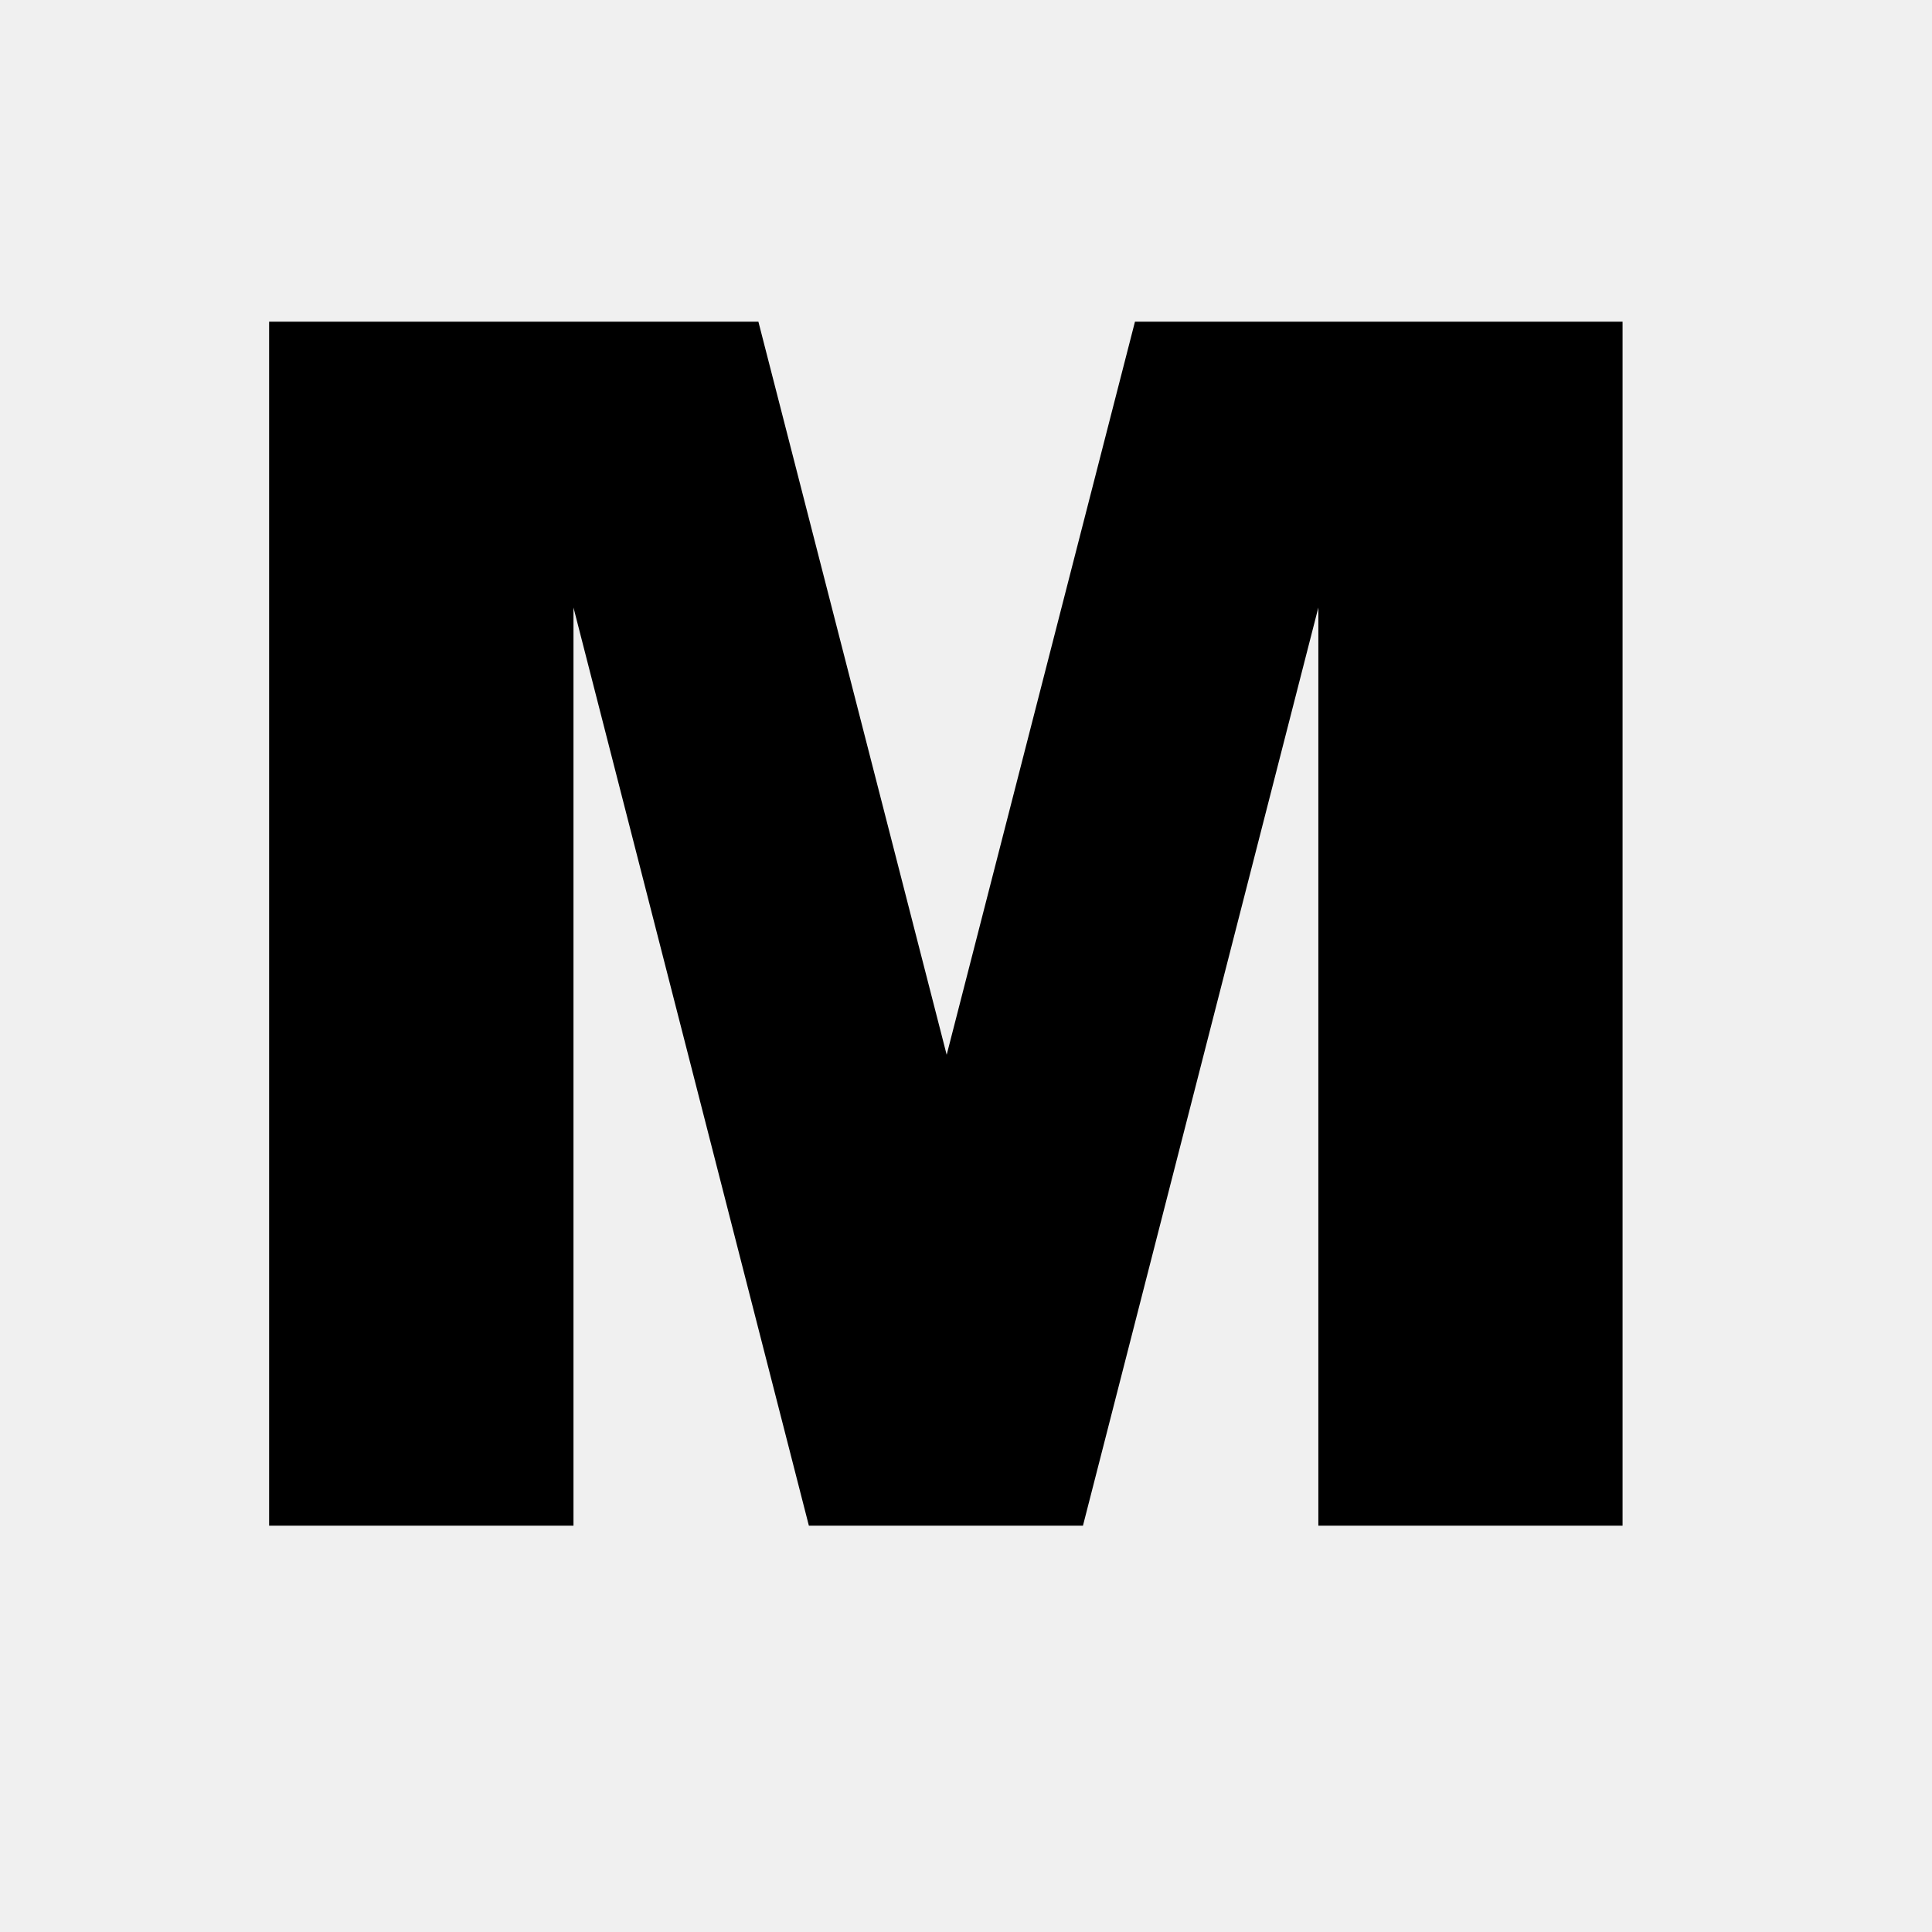
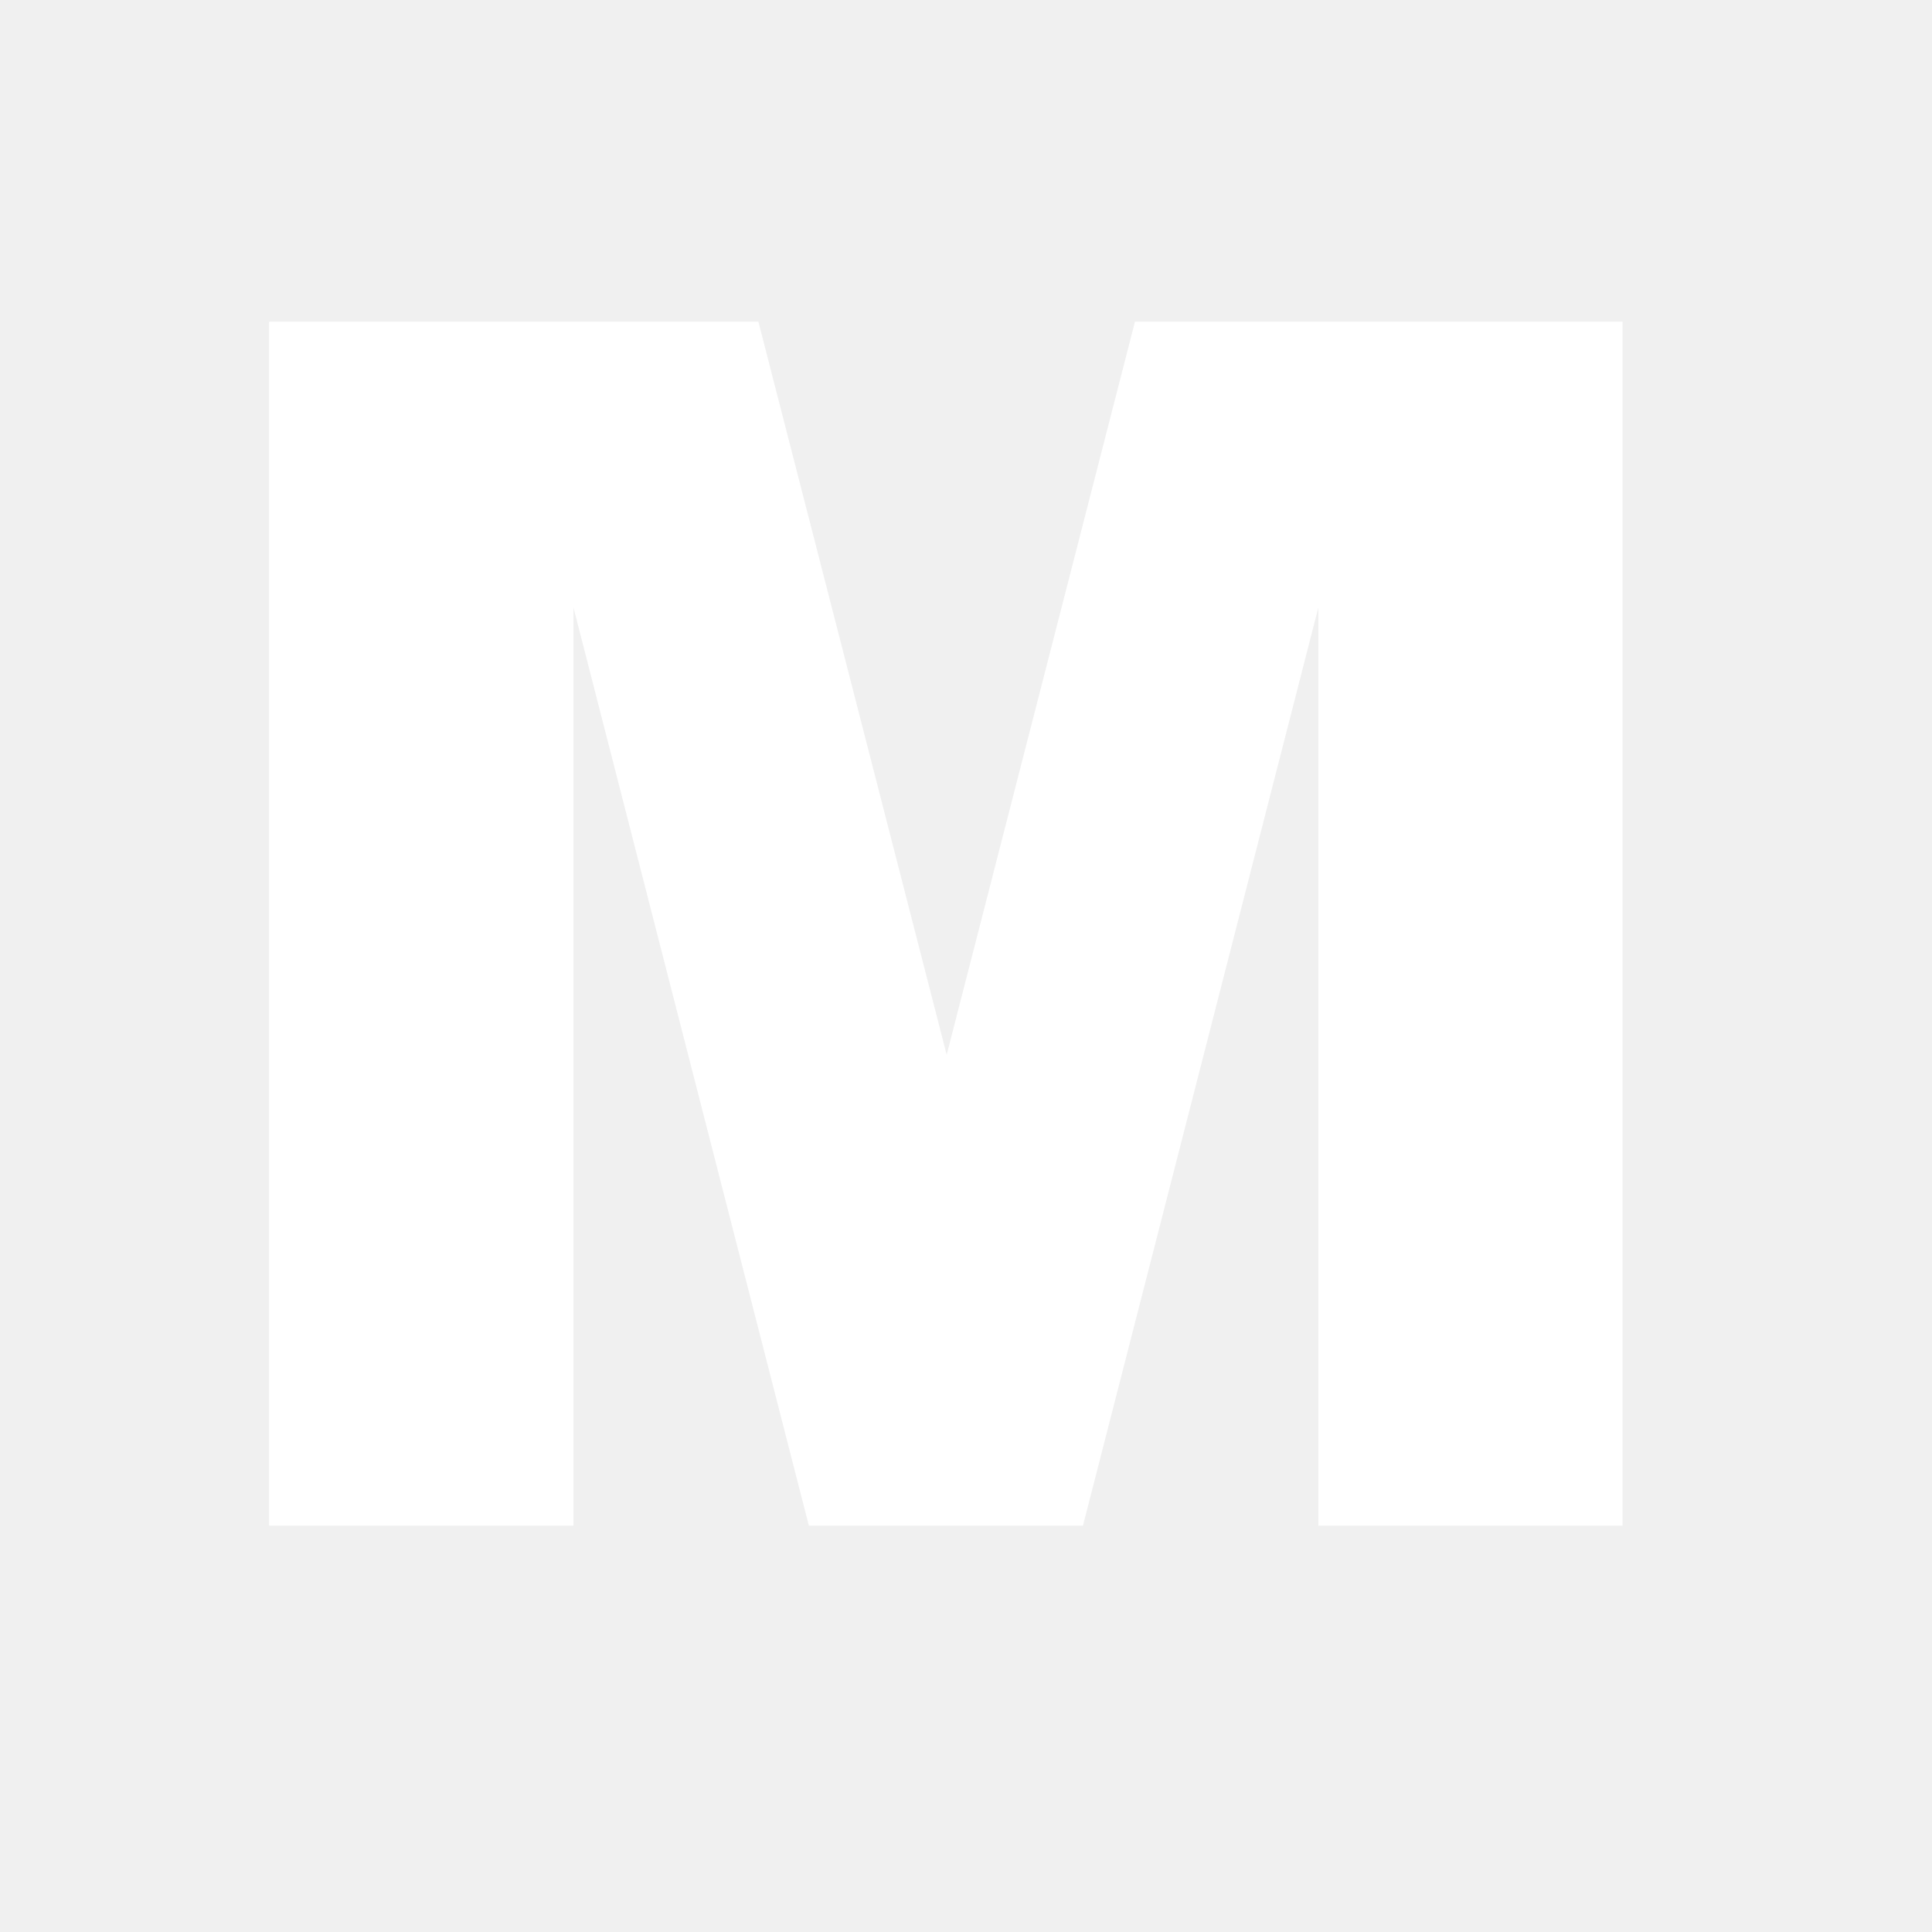
- <svg xmlns="http://www.w3.org/2000/svg" viewBox="0 0 24 24" fill="#000">
+ <svg xmlns="http://www.w3.org/2000/svg" viewBox="0 0 24 24" fill="#fff">
  <path d="M3.343 3.996h6.078l2.339 9.107 2.339-9.107h6.057V18.952H16.377V7.547L13.453 18.952h-3.405L7.124 7.547V18.952H3.343V3.996z" />
</svg>
